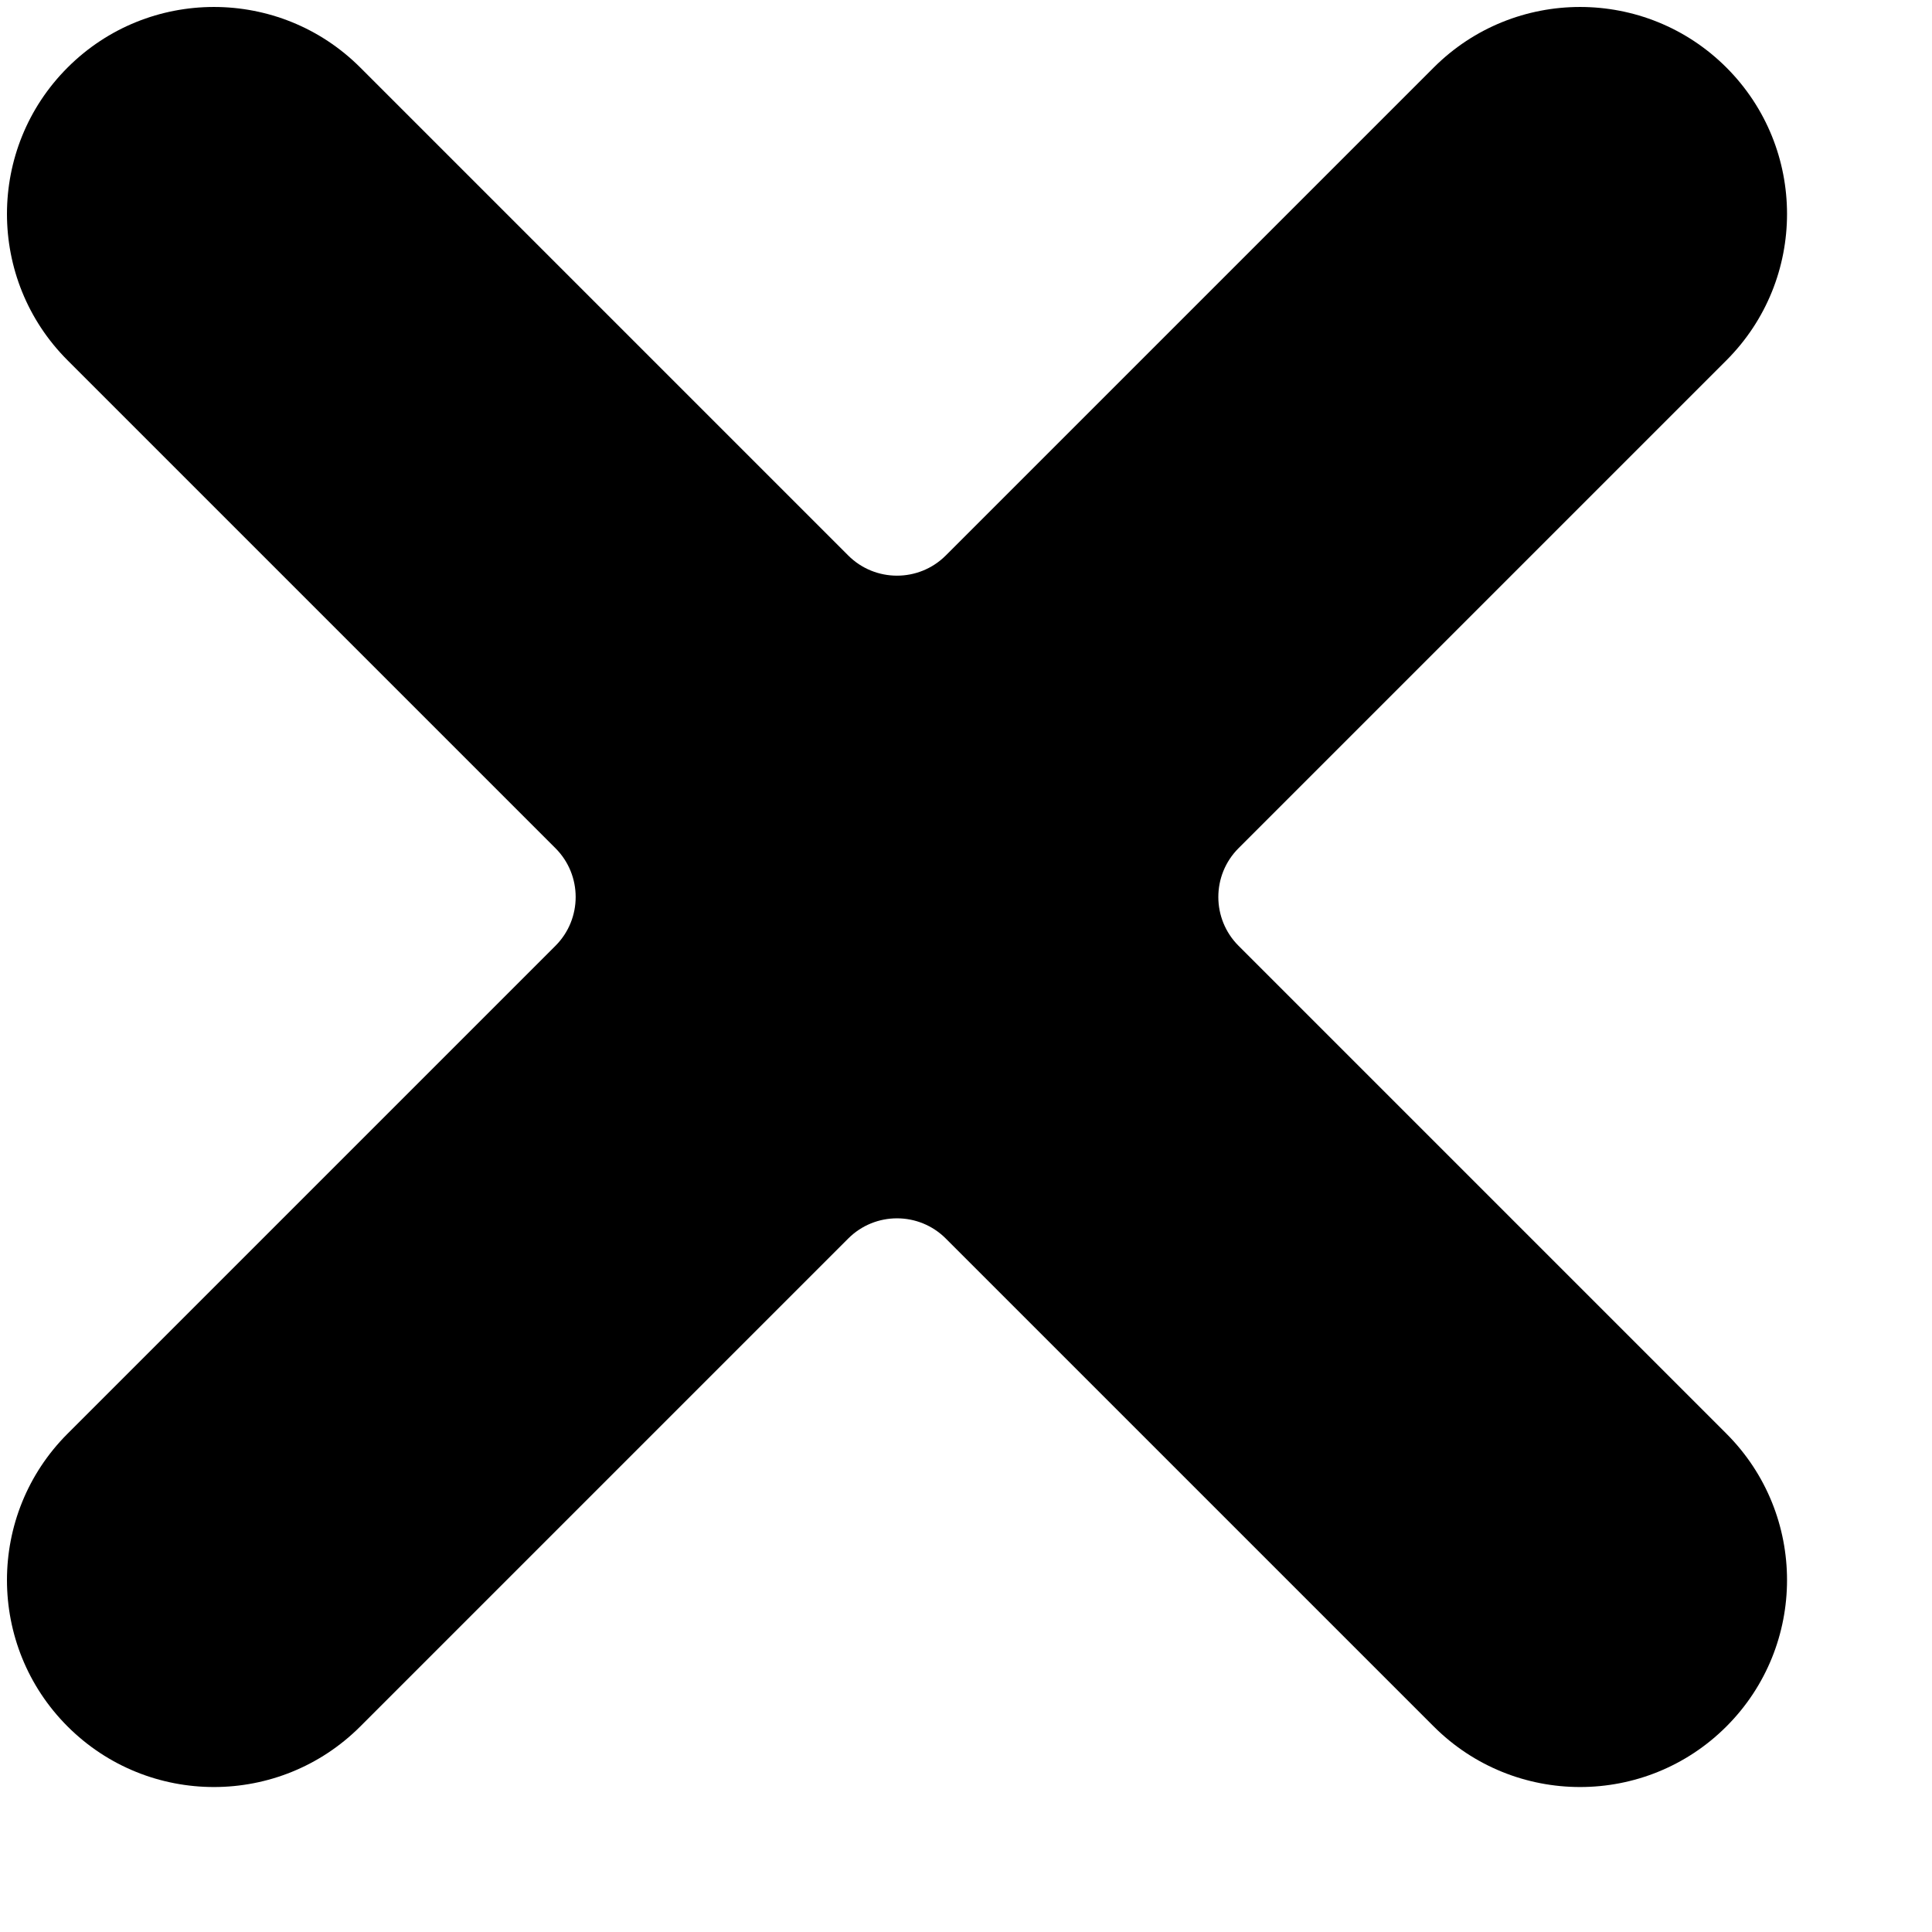
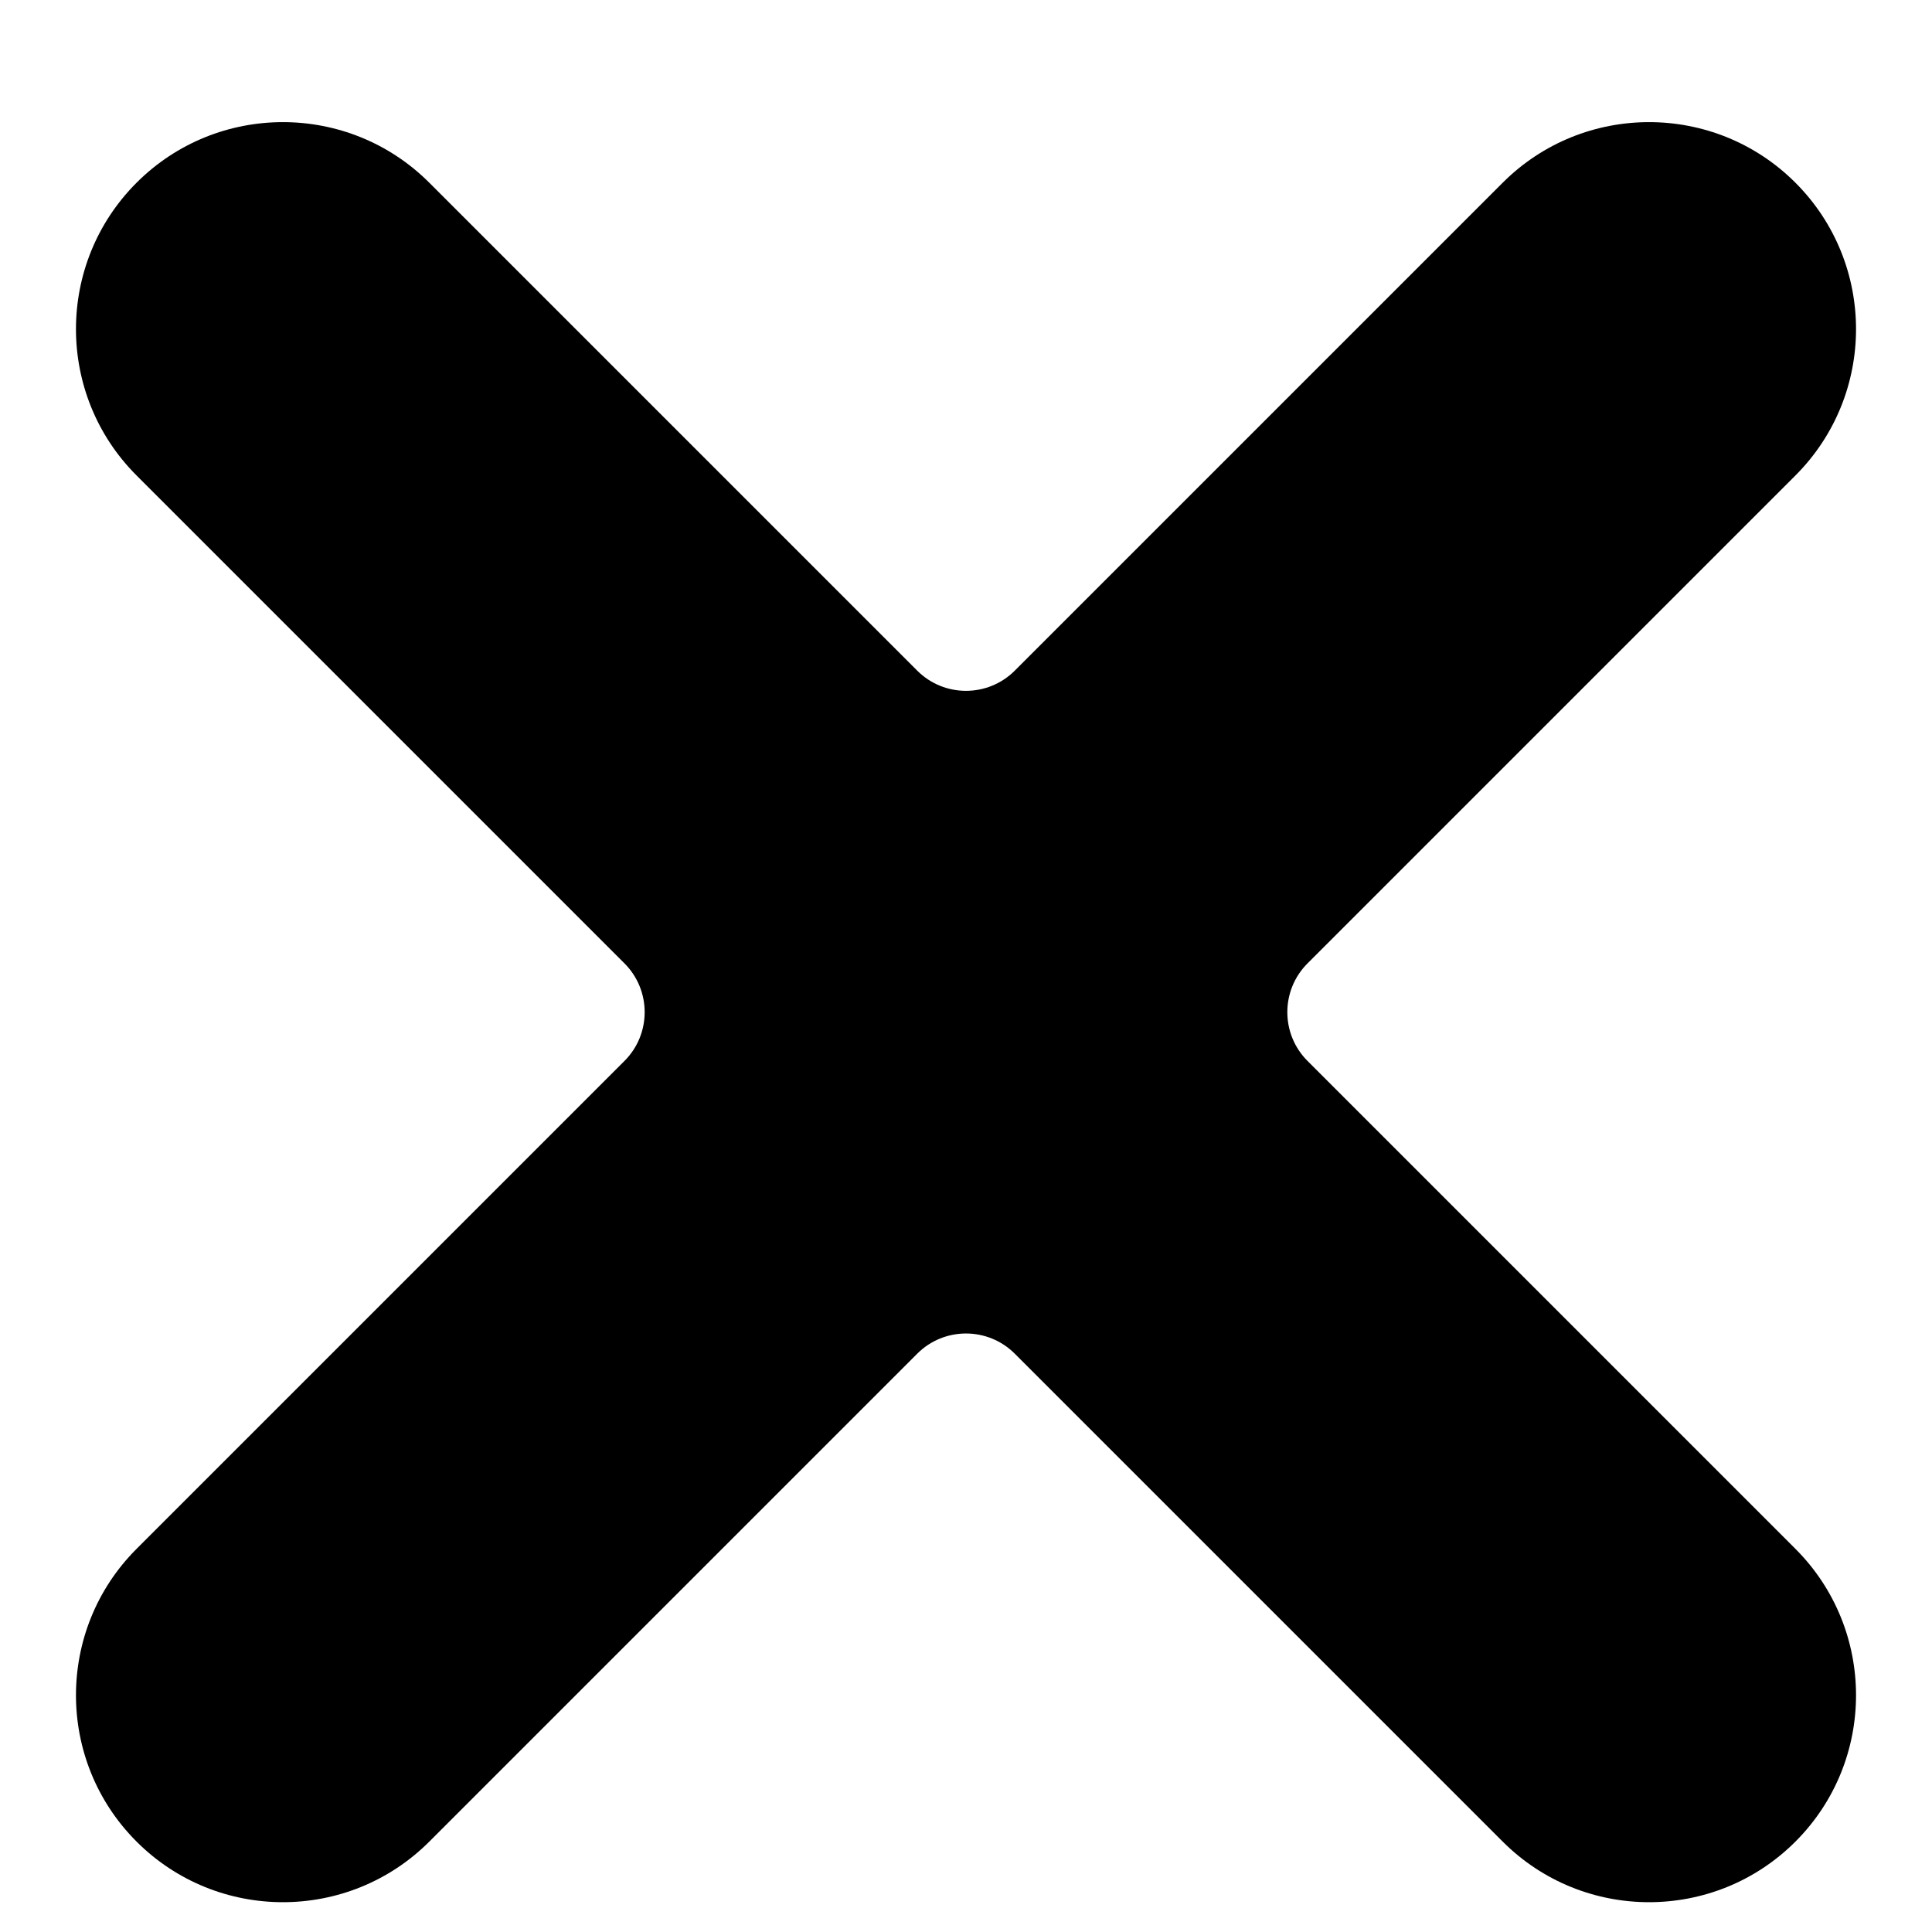
- <svg xmlns="http://www.w3.org/2000/svg" xmlns:xlink="http://www.w3.org/1999/xlink" viewBox="0 0 7 7" version="1.1">
-   <g stroke="none" stroke-width="1" fill="none" fill-rule="evenodd">
-     <g transform="translate(-5, -5)">
-       <g id="Path" transform="translate(8.25, 8.25) rotate(45) translate(-8.25, -8.25) ">
-         <use fill="currentColor" xlink:href="#path-2" />
-         <path d="M12.5,8.25 C12.5,8.664 12.164,9 11.75,9 L9.25,9 C9.112,9 9,9.112 9,9.25 L9,11.75 C9,12.164 8.664,12.5 8.25,12.5 C7.836,12.5 7.5,12.164 7.5,11.75 L7.5,9.25 C7.5,9.112 7.388,9 7.25,9 L4.75,9 C4.336,9 4,8.664 4,8.25 C4,7.836 4.336,7.5 4.75,7.5 L7.25,7.5 C7.388,7.5 7.5,7.388 7.5,7.25 L7.5,4.75 C7.5,4.336 7.836,4 8.25,4 C8.664,4 9,4.336 9,4.75 L9,7.25 C9,7.388 9.112,7.5 9.25,7.5 L11.75,7.5 C12.164,7.5 12.5,7.836 12.5,8.25 Z" id="path-2" />
-       </g>
-     </g>
-   </g>
+ <svg xmlns="http://www.w3.org/2000/svg" viewBox="0 0 7 7" version="1.1">
+   <path d="M12.5,8.25 C12.5,8.664 12.164,9 11.75,9 L9.25,9 C9.112,9 9,9.112 9,9.25 L9,11.75 C9,12.164 8.664,12.5 8.25,12.5 C7.836,12.5 7.5,12.164 7.5,11.75 L7.5,9.25 C7.5,9.112 7.388,9 7.25,9 L4.75,9 C4.336,9 4,8.664 4,8.25 C4,7.836 4.336,7.5 4.75,7.5 L7.25,7.5 C7.388,7.5 7.5,7.388 7.5,7.25 L7.5,4.75 C7.5,4.336 7.836,4 8.25,4 C8.664,4 9,4.336 9,4.75 L9,7.25 C9,7.388 9.112,7.5 9.25,7.5 L11.75,7.5 C12.164,7.5 12.5,7.836 12.5,8.25 Z" fill="currentColor" transform="translate(3.5,-8) rotate(45)">
+   </path>
</svg>
